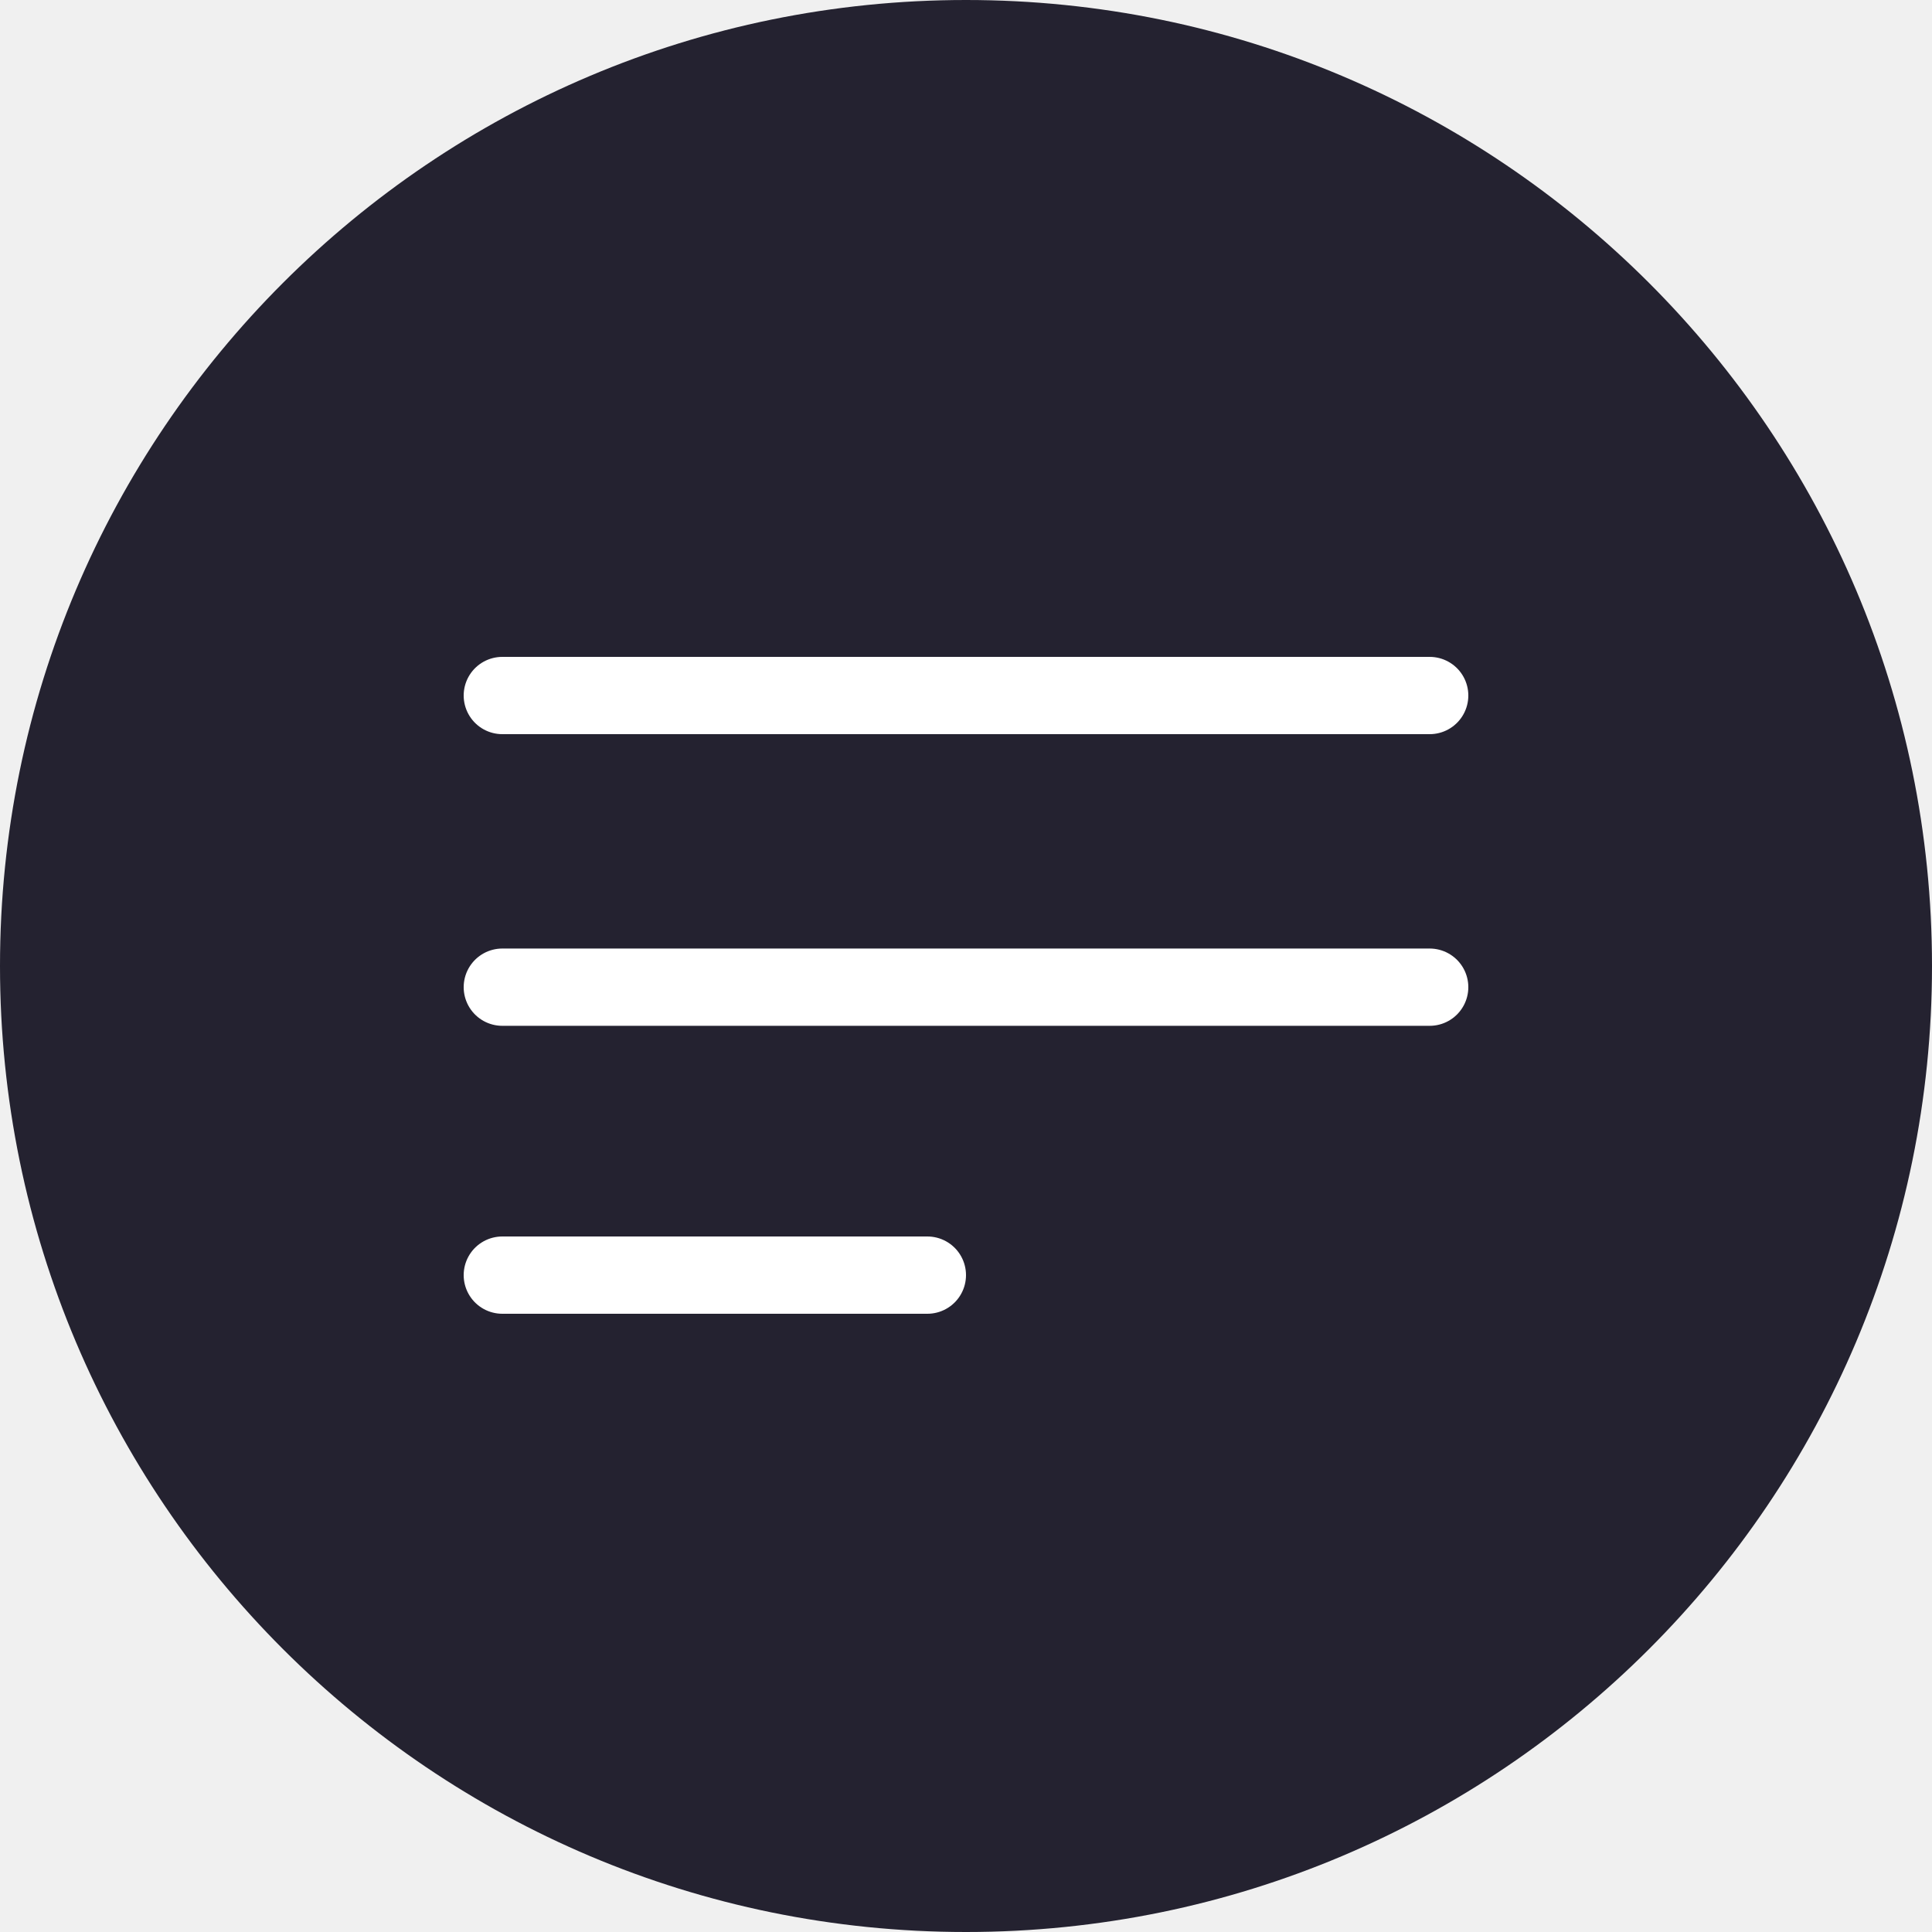
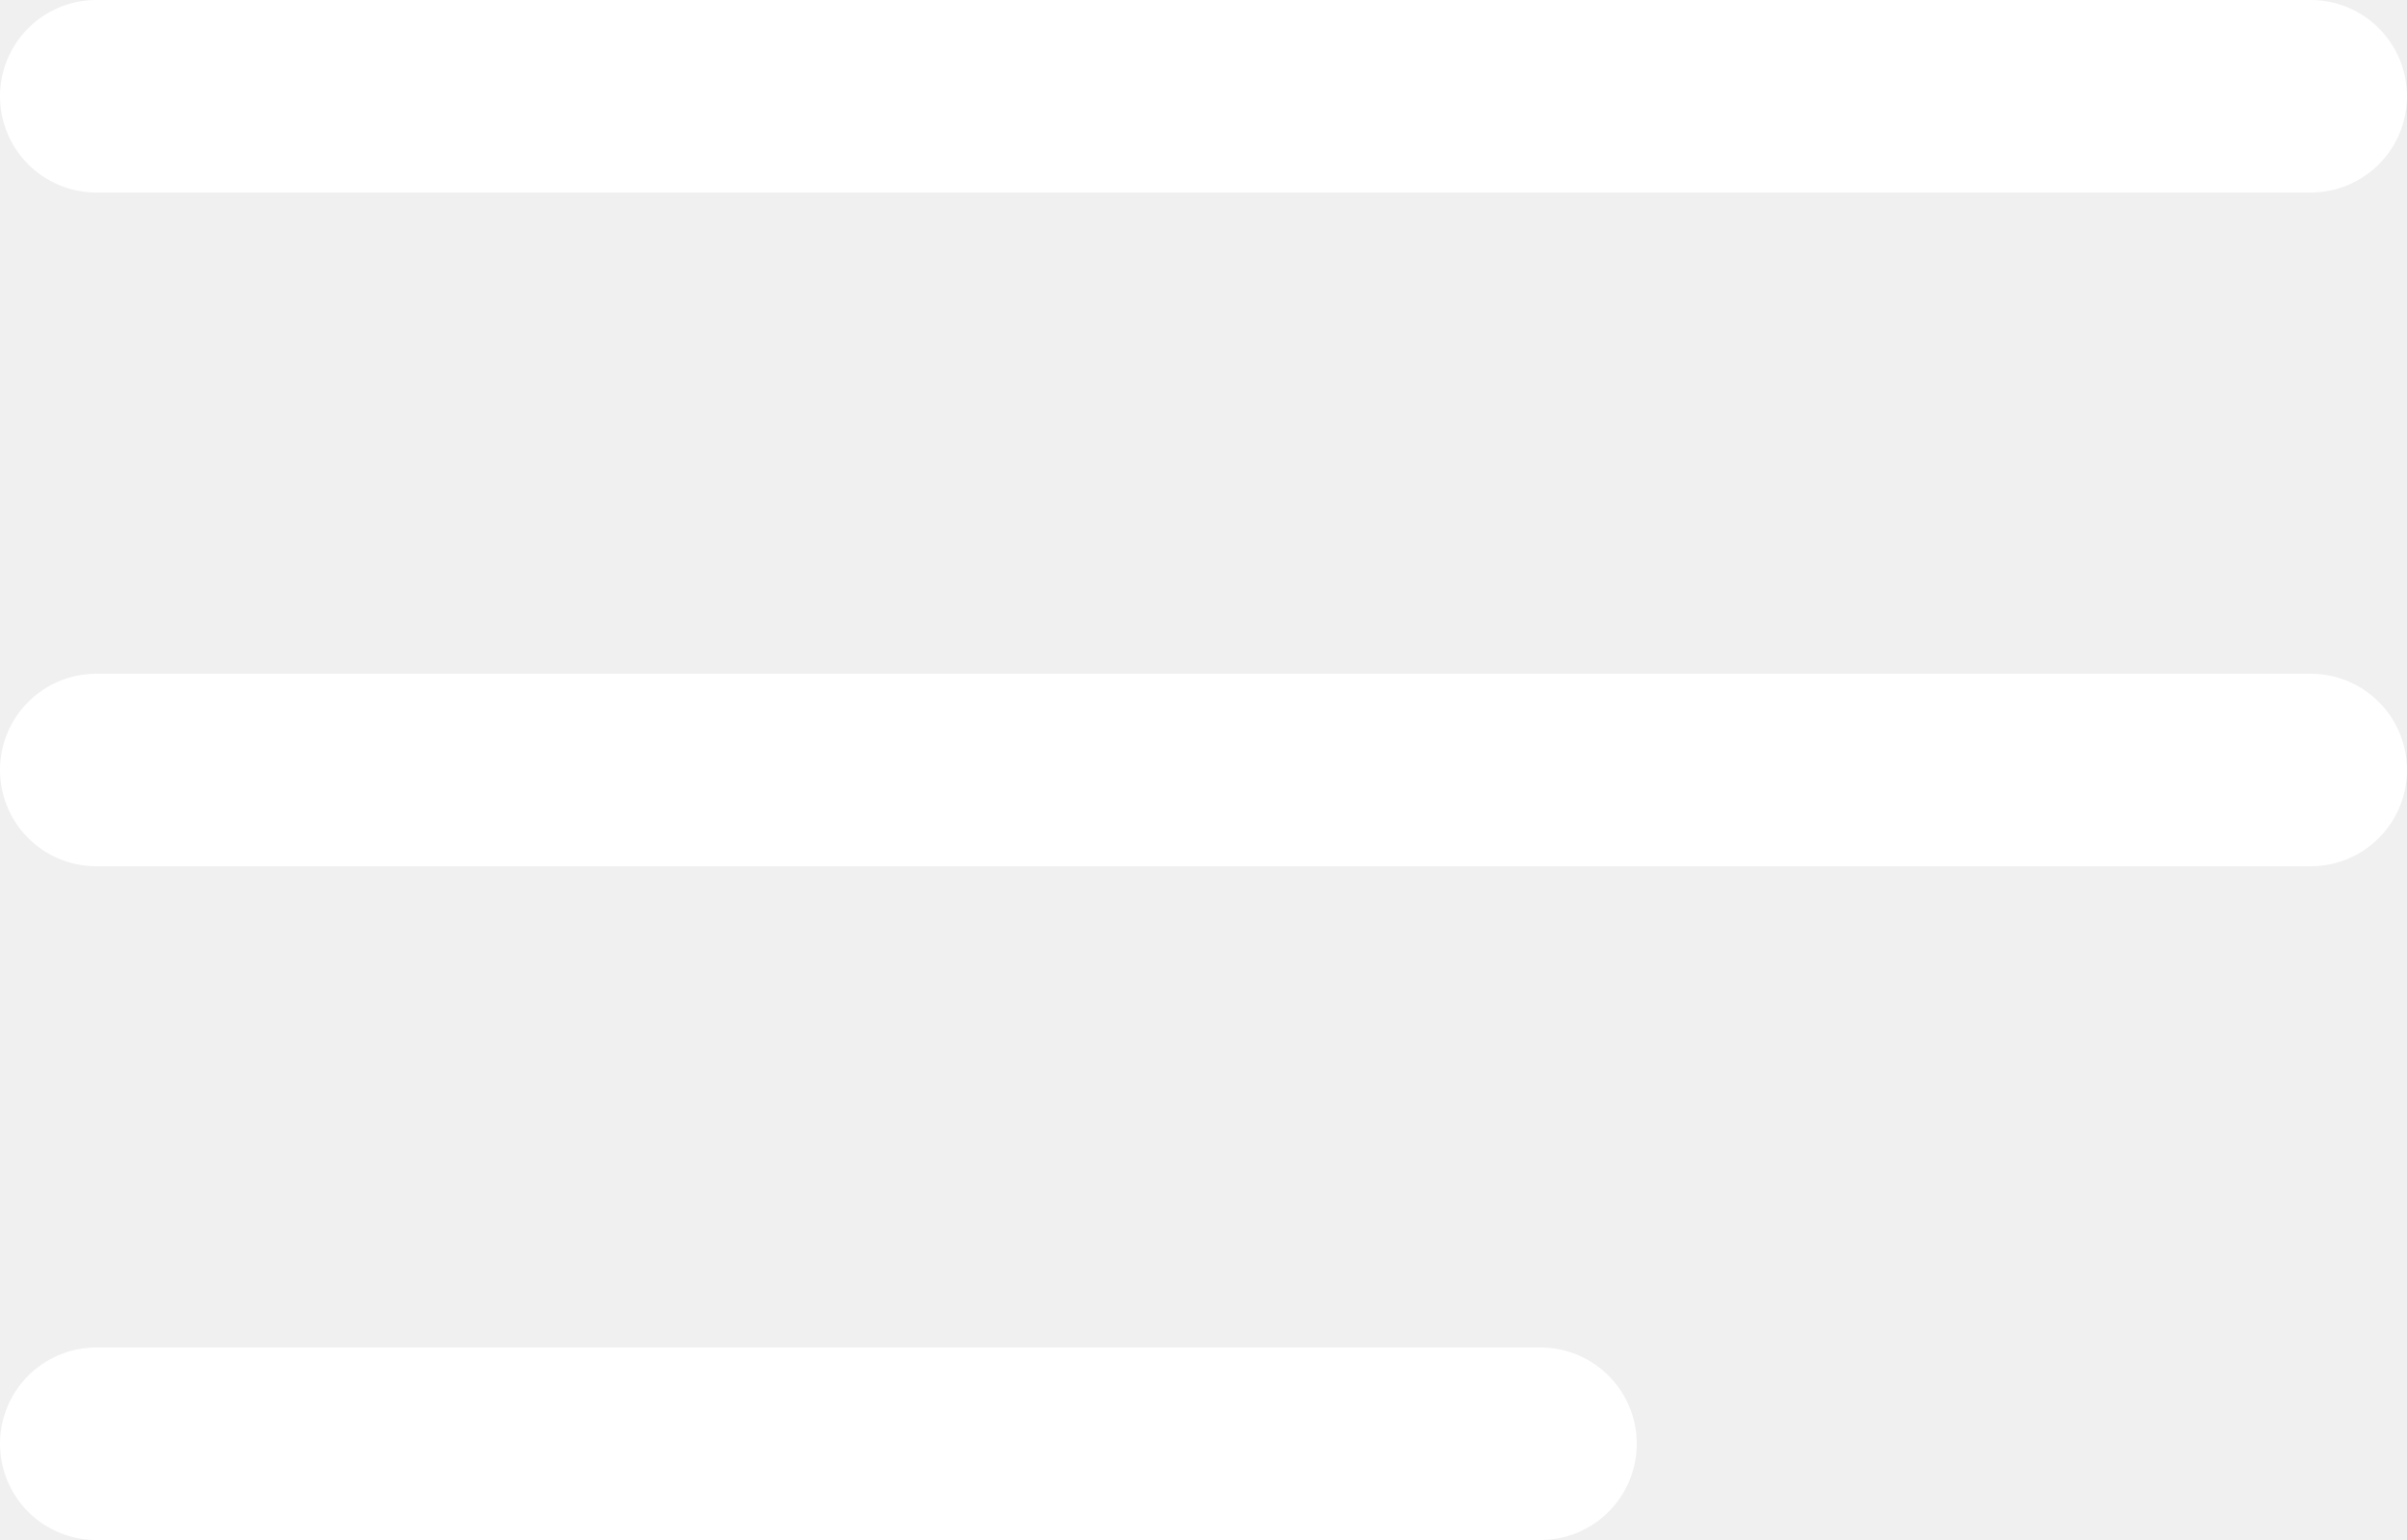
- <svg xmlns="http://www.w3.org/2000/svg" width="50" height="50" viewBox="0 0 50 50" fill="none">
-   <circle cx="25" cy="25" r="25" fill="#242230" />
-   <line x1="13" y1="18" x2="37" y2="18" stroke="white" stroke-width="2" stroke-linecap="round" />
-   <line x1="13" y1="25.548" x2="37" y2="25.548" stroke="white" stroke-width="2" stroke-linecap="round" />
-   <line x1="13" y1="33" x2="24" y2="33" stroke="white" stroke-width="2" stroke-linecap="round" />
+ <svg xmlns="http://www.w3.org/2000/svg" width="25" height="16" viewBox="0 0 25 16" fill="none">
+   <line x1="1" y1="1" x2="24" y2="1" stroke="white" stroke-width="2" stroke-linecap="round" />
+   <line x1="1" y1="8" x2="24" y2="8" stroke="white" stroke-width="2" stroke-linecap="round" />
+   <line x1="1" y1="15" x2="16" y2="15" stroke="white" stroke-width="2" stroke-linecap="round" />
</svg>
